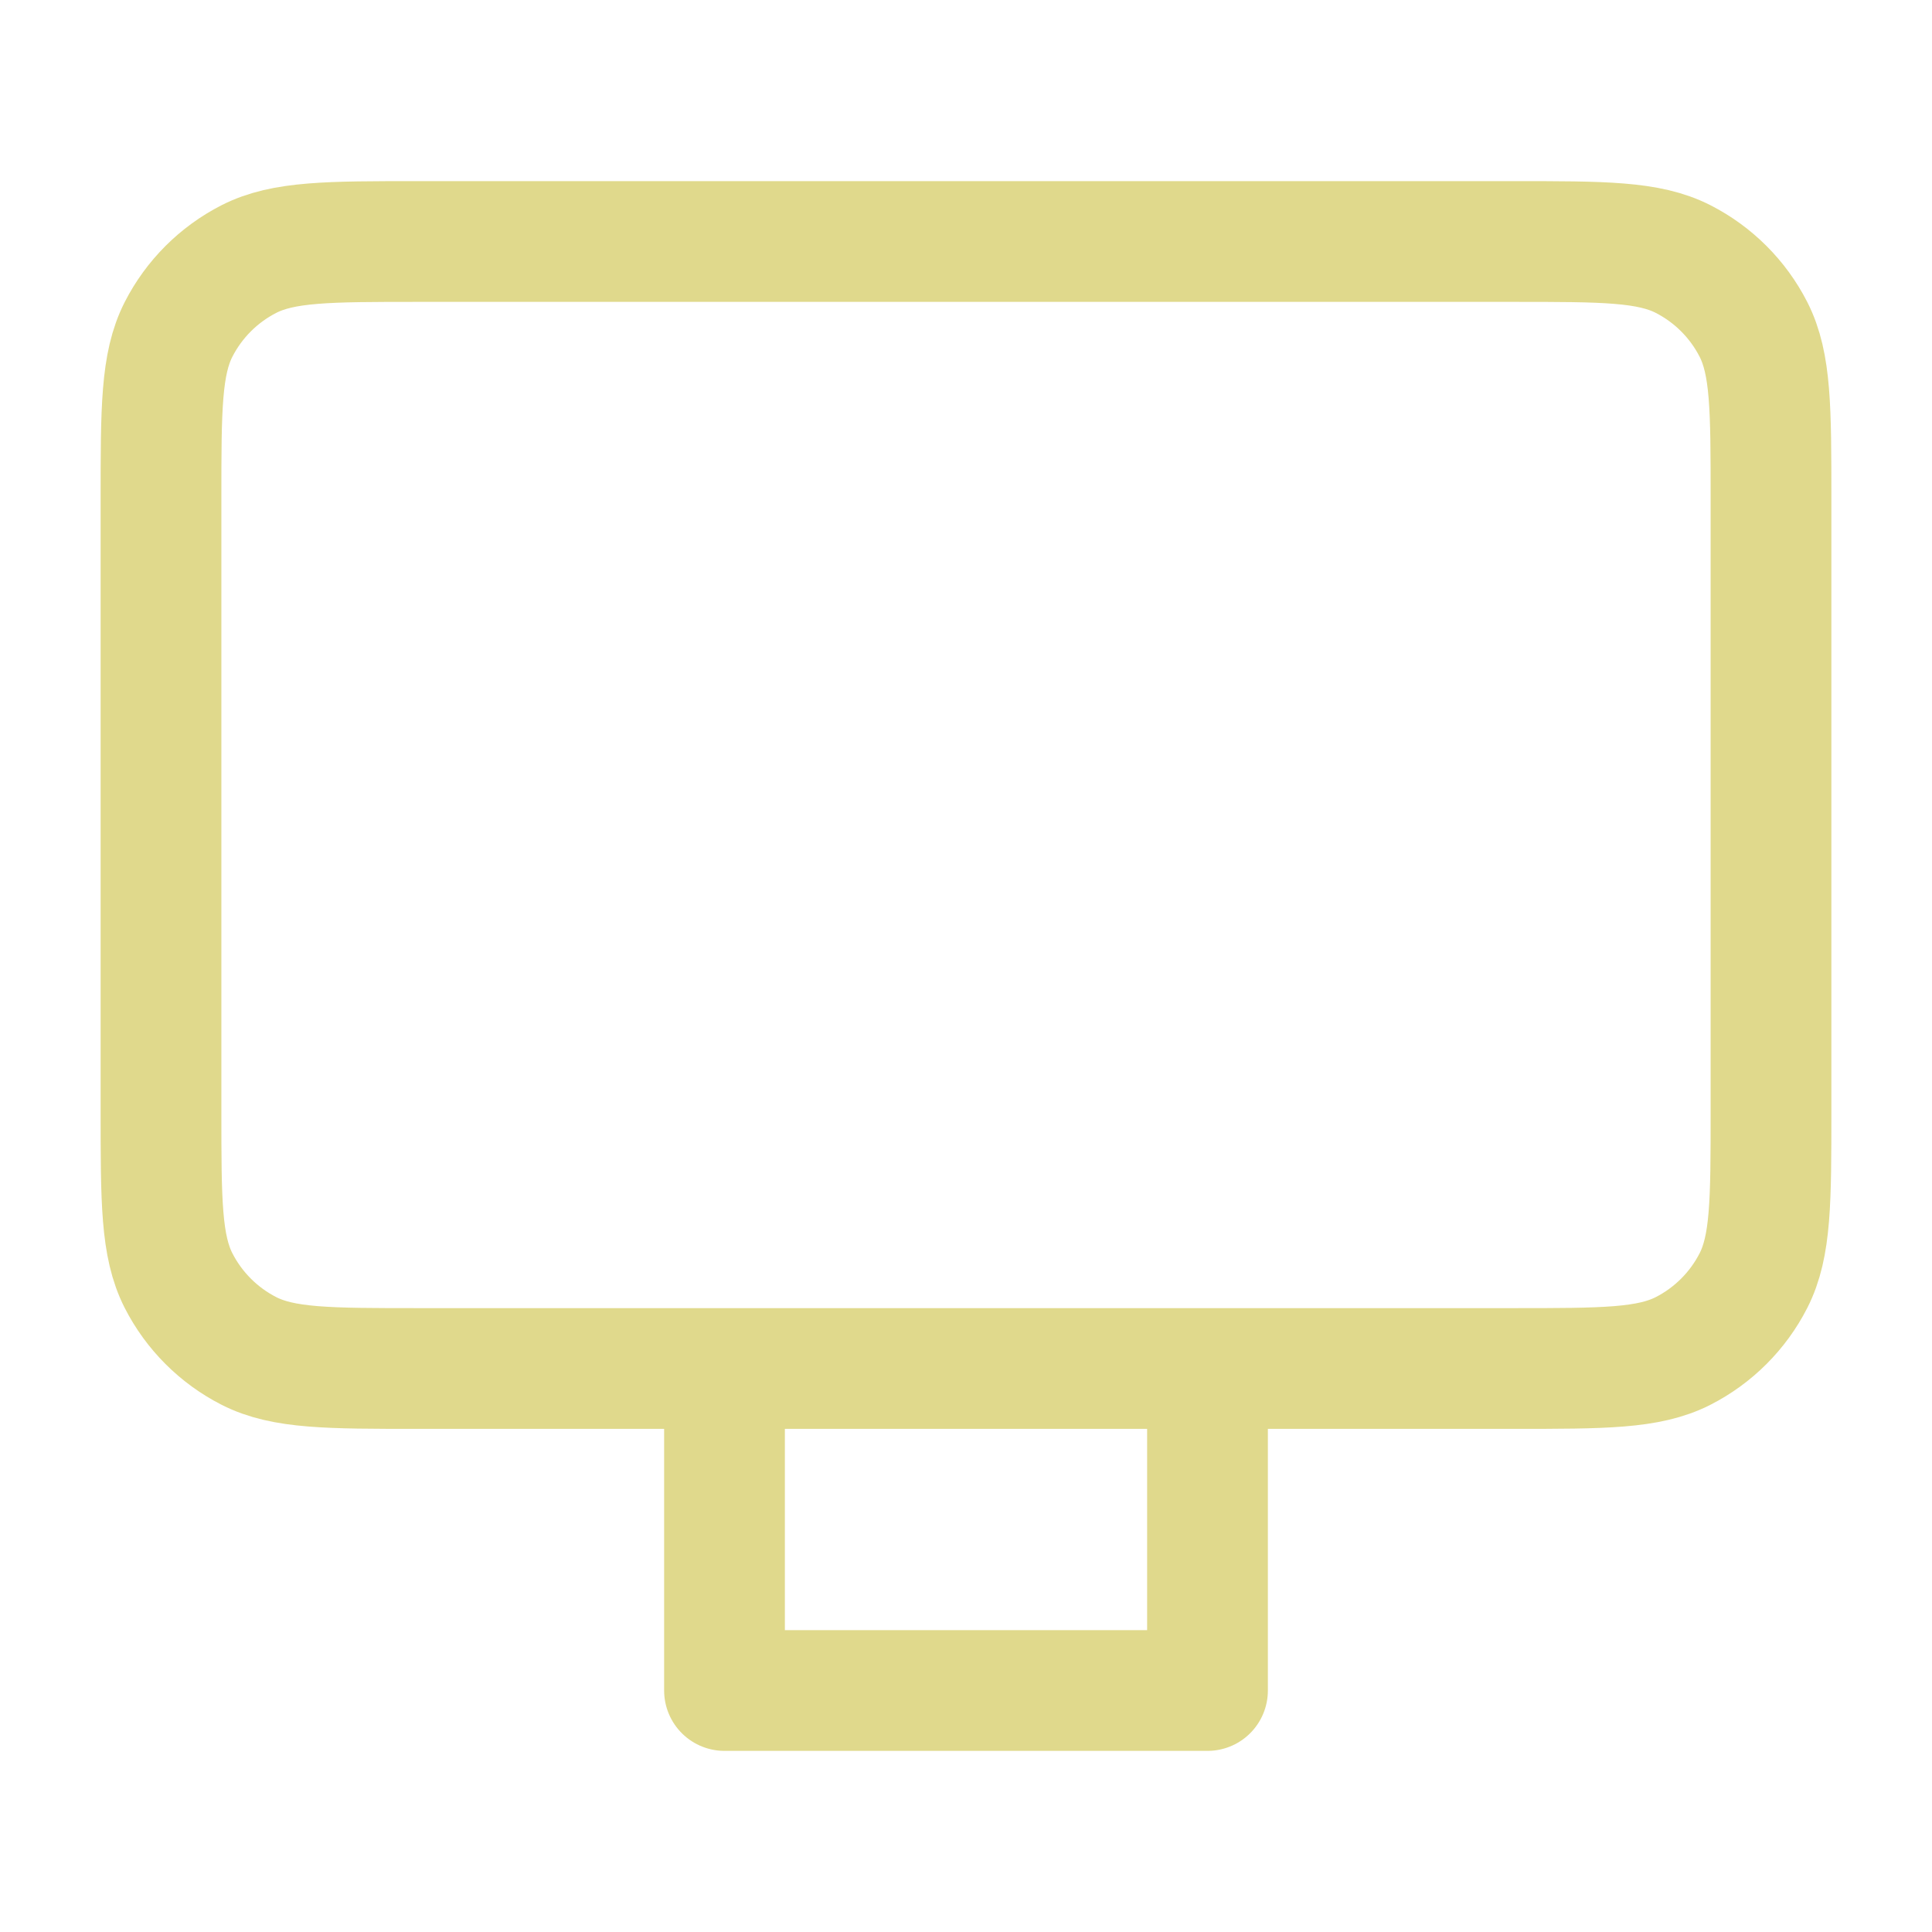
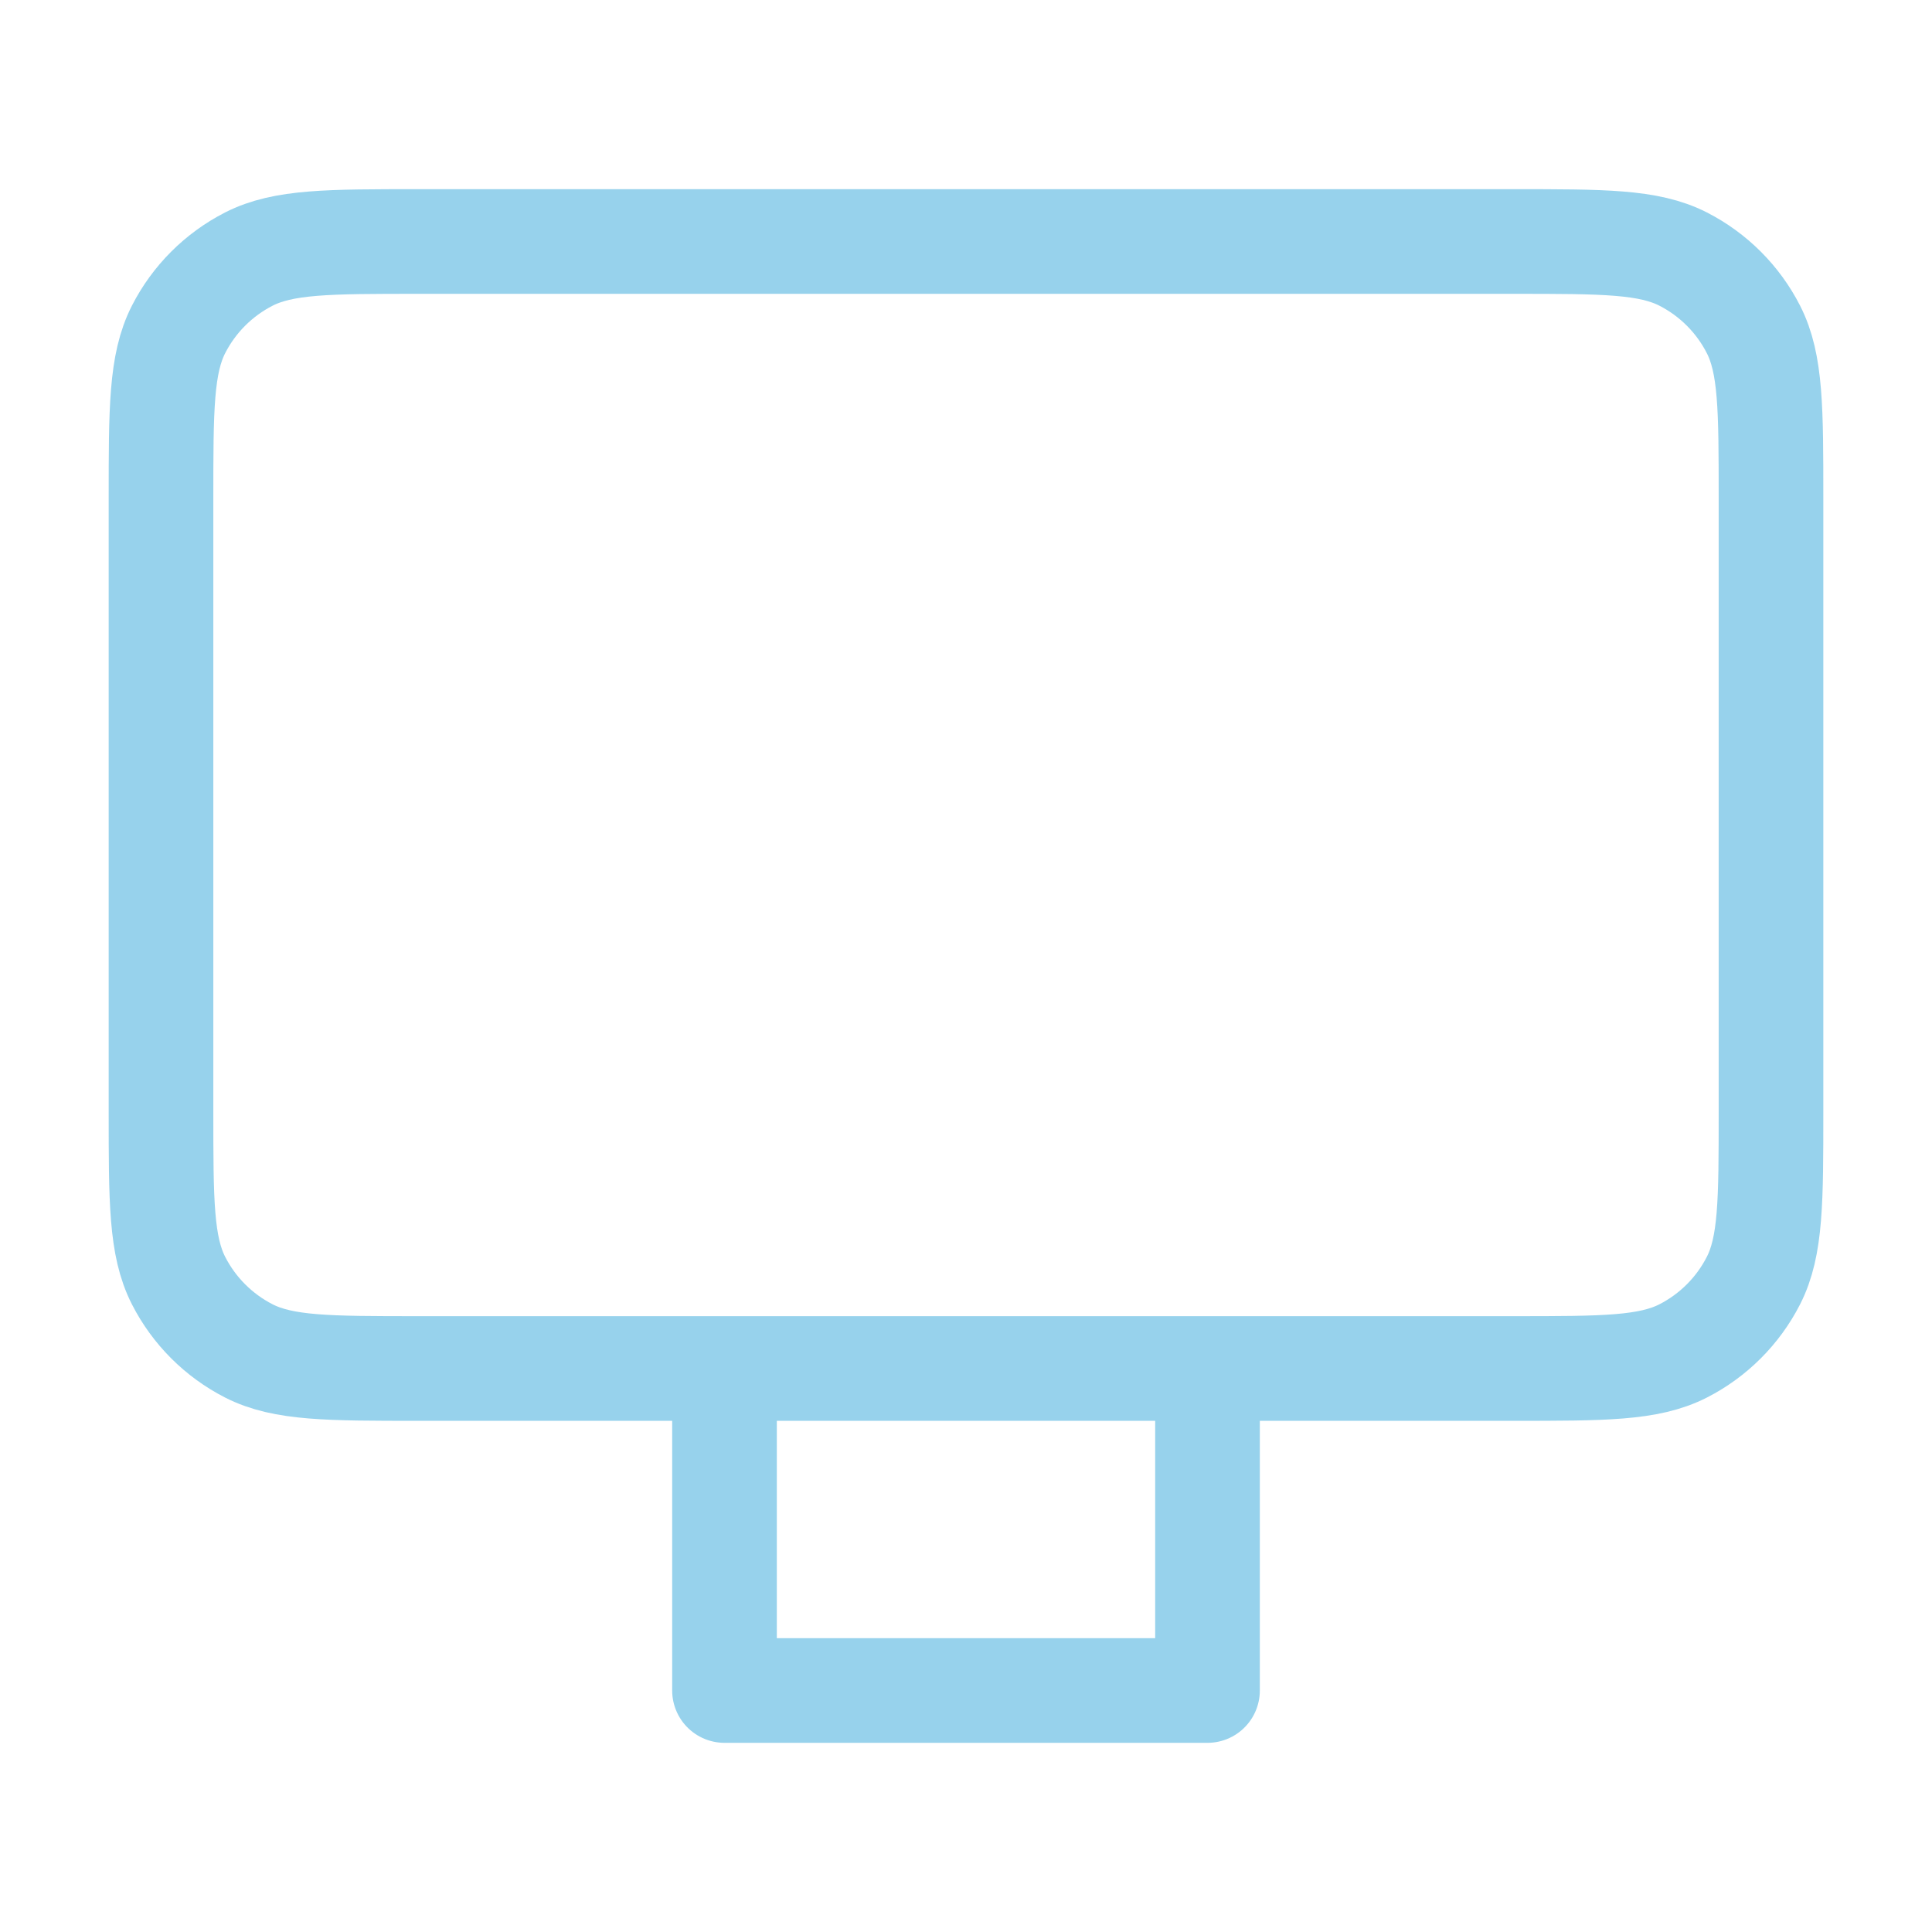
<svg xmlns="http://www.w3.org/2000/svg" width="24" height="24" viewBox="0 0 24 24" fill="none">
-   <path d="M15 17V21H9V17M5.2 17H18.8C19.92 17 20.48 17 20.908 16.782C21.284 16.59 21.59 16.284 21.782 15.908C22 15.48 22 14.92 22 13.8V6.2C22 5.08 22 4.52 21.782 4.092C21.59 3.716 21.284 3.41 20.908 3.218C20.48 3 19.92 3 18.8 3H5.2C4.08 3 3.52 3 3.092 3.218C2.716 3.41 2.41 3.716 2.218 4.092C2 4.52 2 5.08 2 6.2V13.8C2 14.92 2 15.48 2.218 15.908C2.41 16.284 2.716 16.59 3.092 16.782C3.52 17 4.08 17 5.2 17Z" stroke="#E0D98C" stroke-width="1.5" stroke-linecap="round" stroke-linejoin="round" />
+   <path d="M15 17V21H9V17M5.2 17H18.8C19.92 17 20.48 17 20.908 16.782C21.284 16.59 21.59 16.284 21.782 15.908C22 15.48 22 14.92 22 13.8V6.2C22 5.08 22 4.52 21.782 4.092C21.59 3.716 21.284 3.41 20.908 3.218C20.48 3 19.92 3 18.8 3H5.2C4.08 3 3.52 3 3.092 3.218C2.716 3.41 2.41 3.716 2.218 4.092C2 4.52 2 5.08 2 6.2V13.8C2 14.92 2 15.48 2.218 15.908C2.41 16.284 2.716 16.59 3.092 16.782C3.52 17 4.08 17 5.2 17Z" stroke="#97D2EC" stroke-width="1.3" stroke-linecap="round" stroke-linejoin="round" />
</svg>
